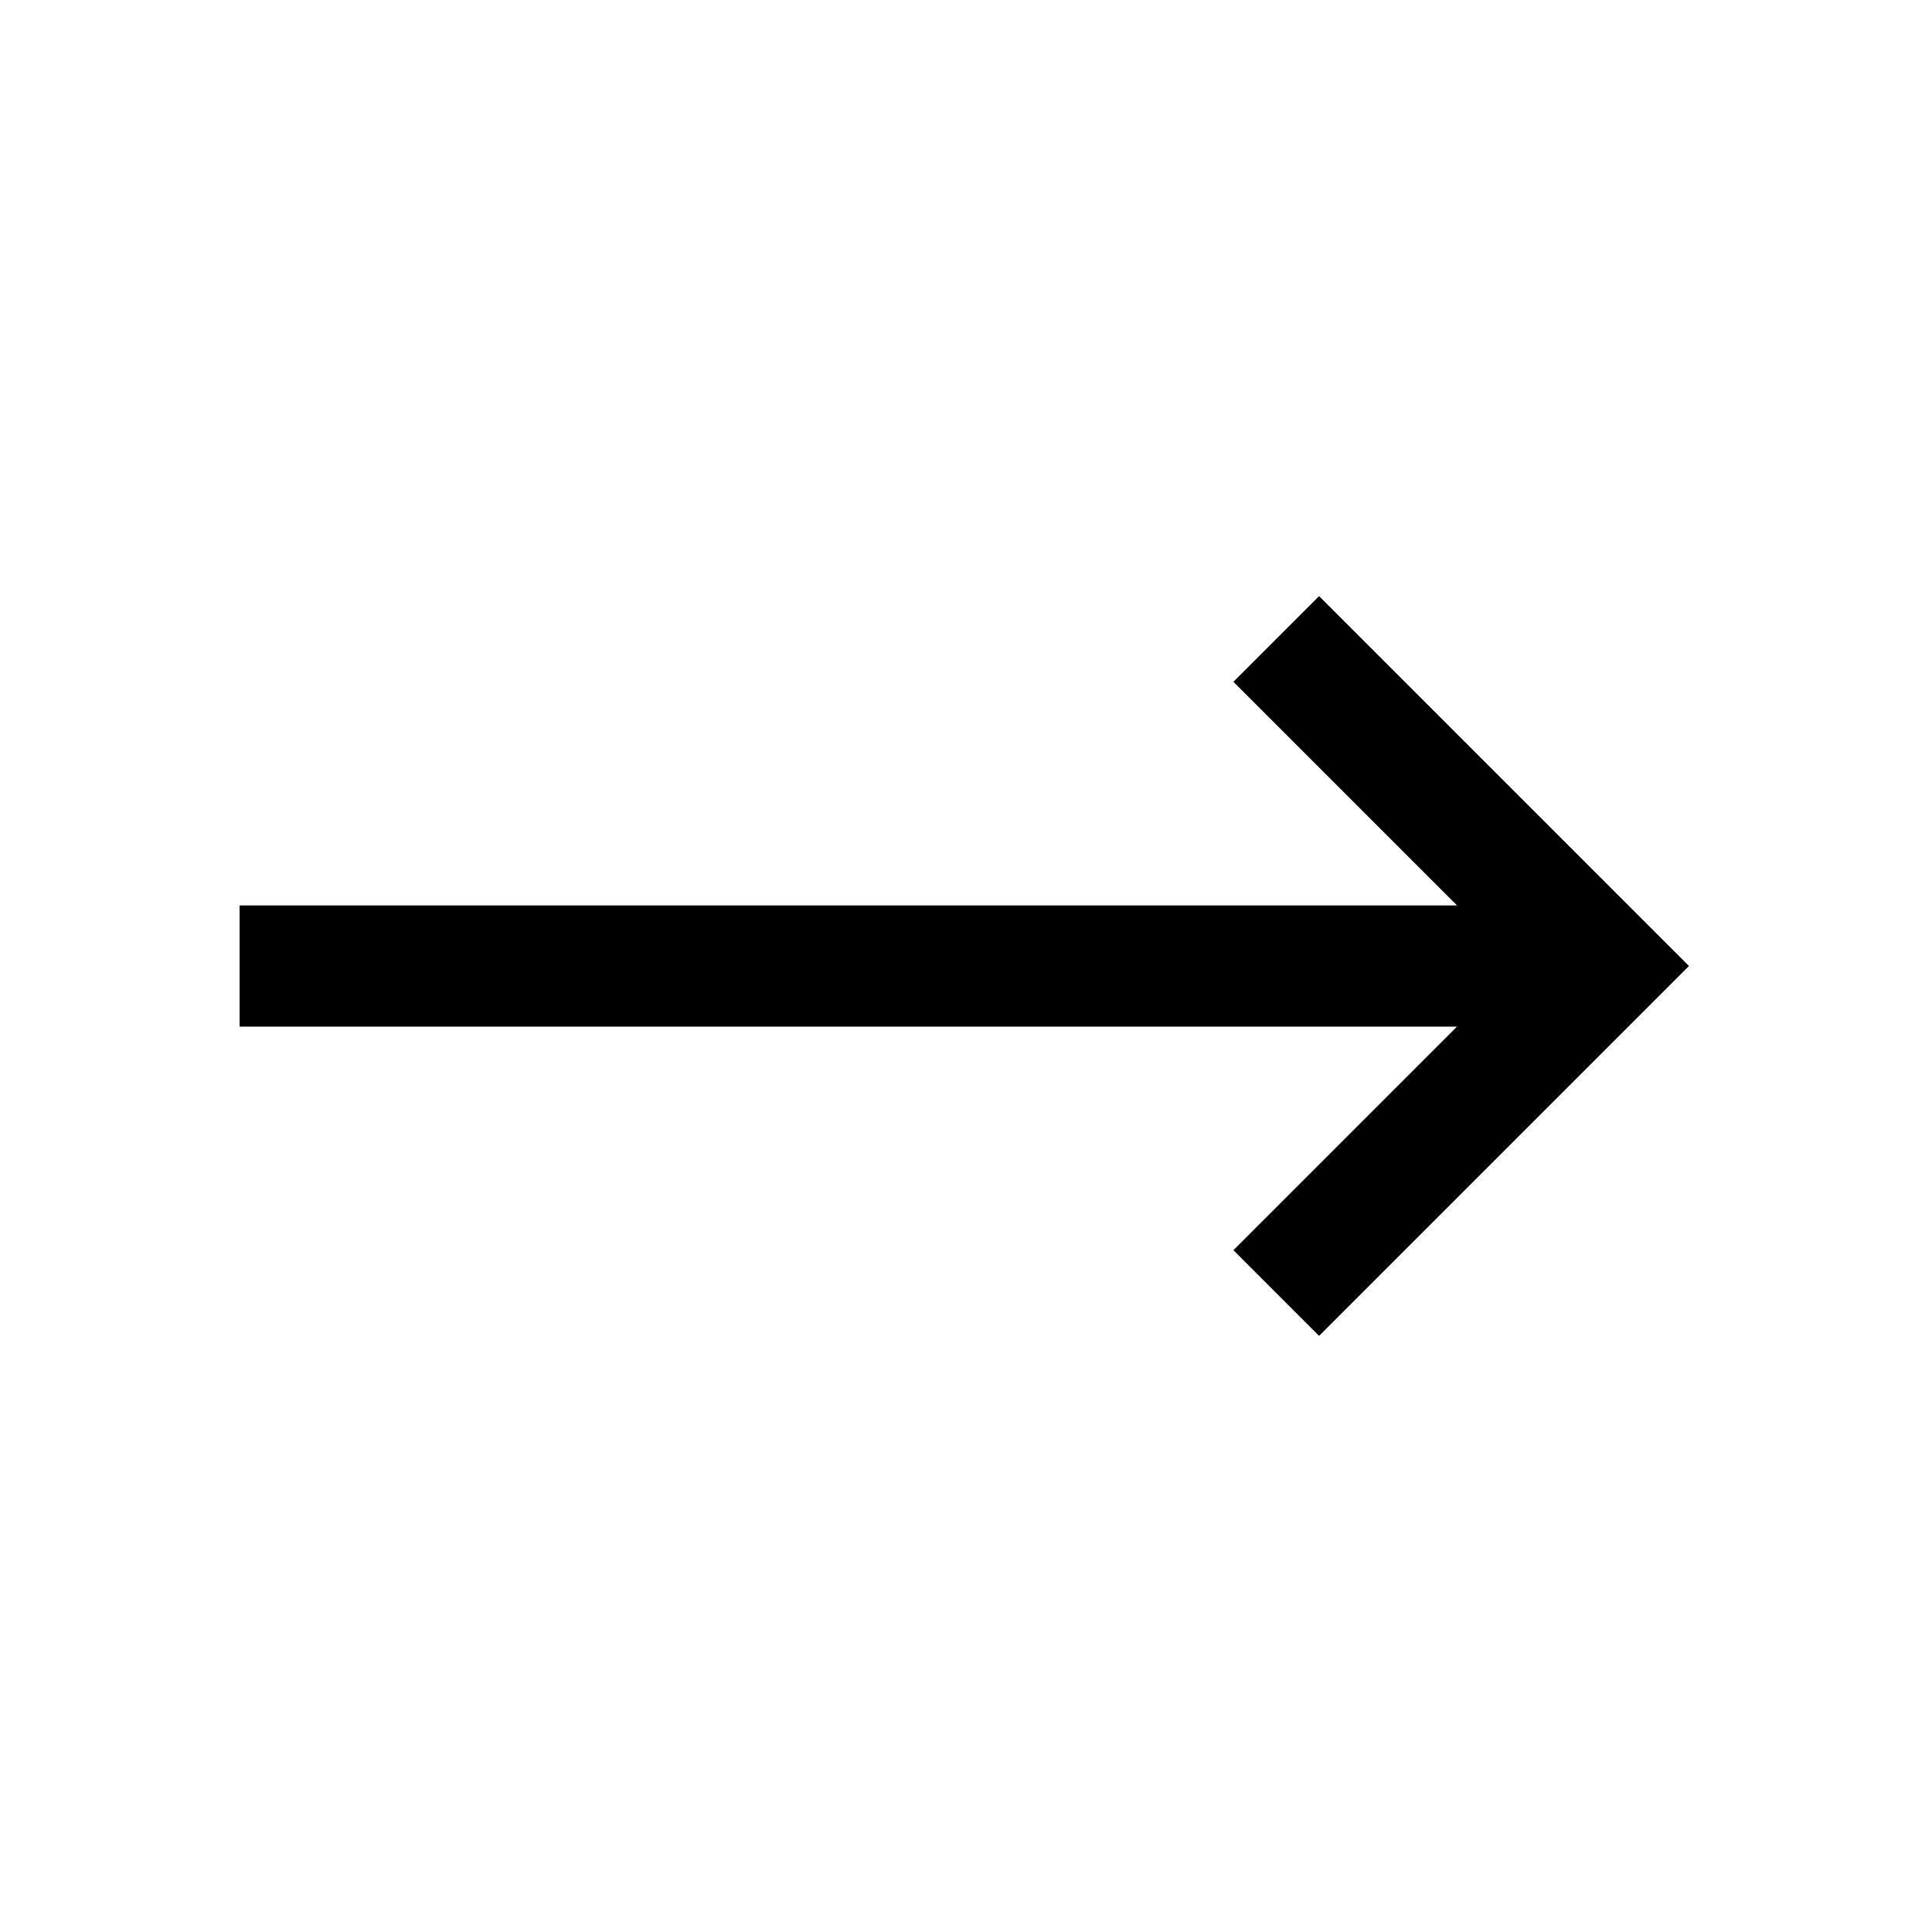
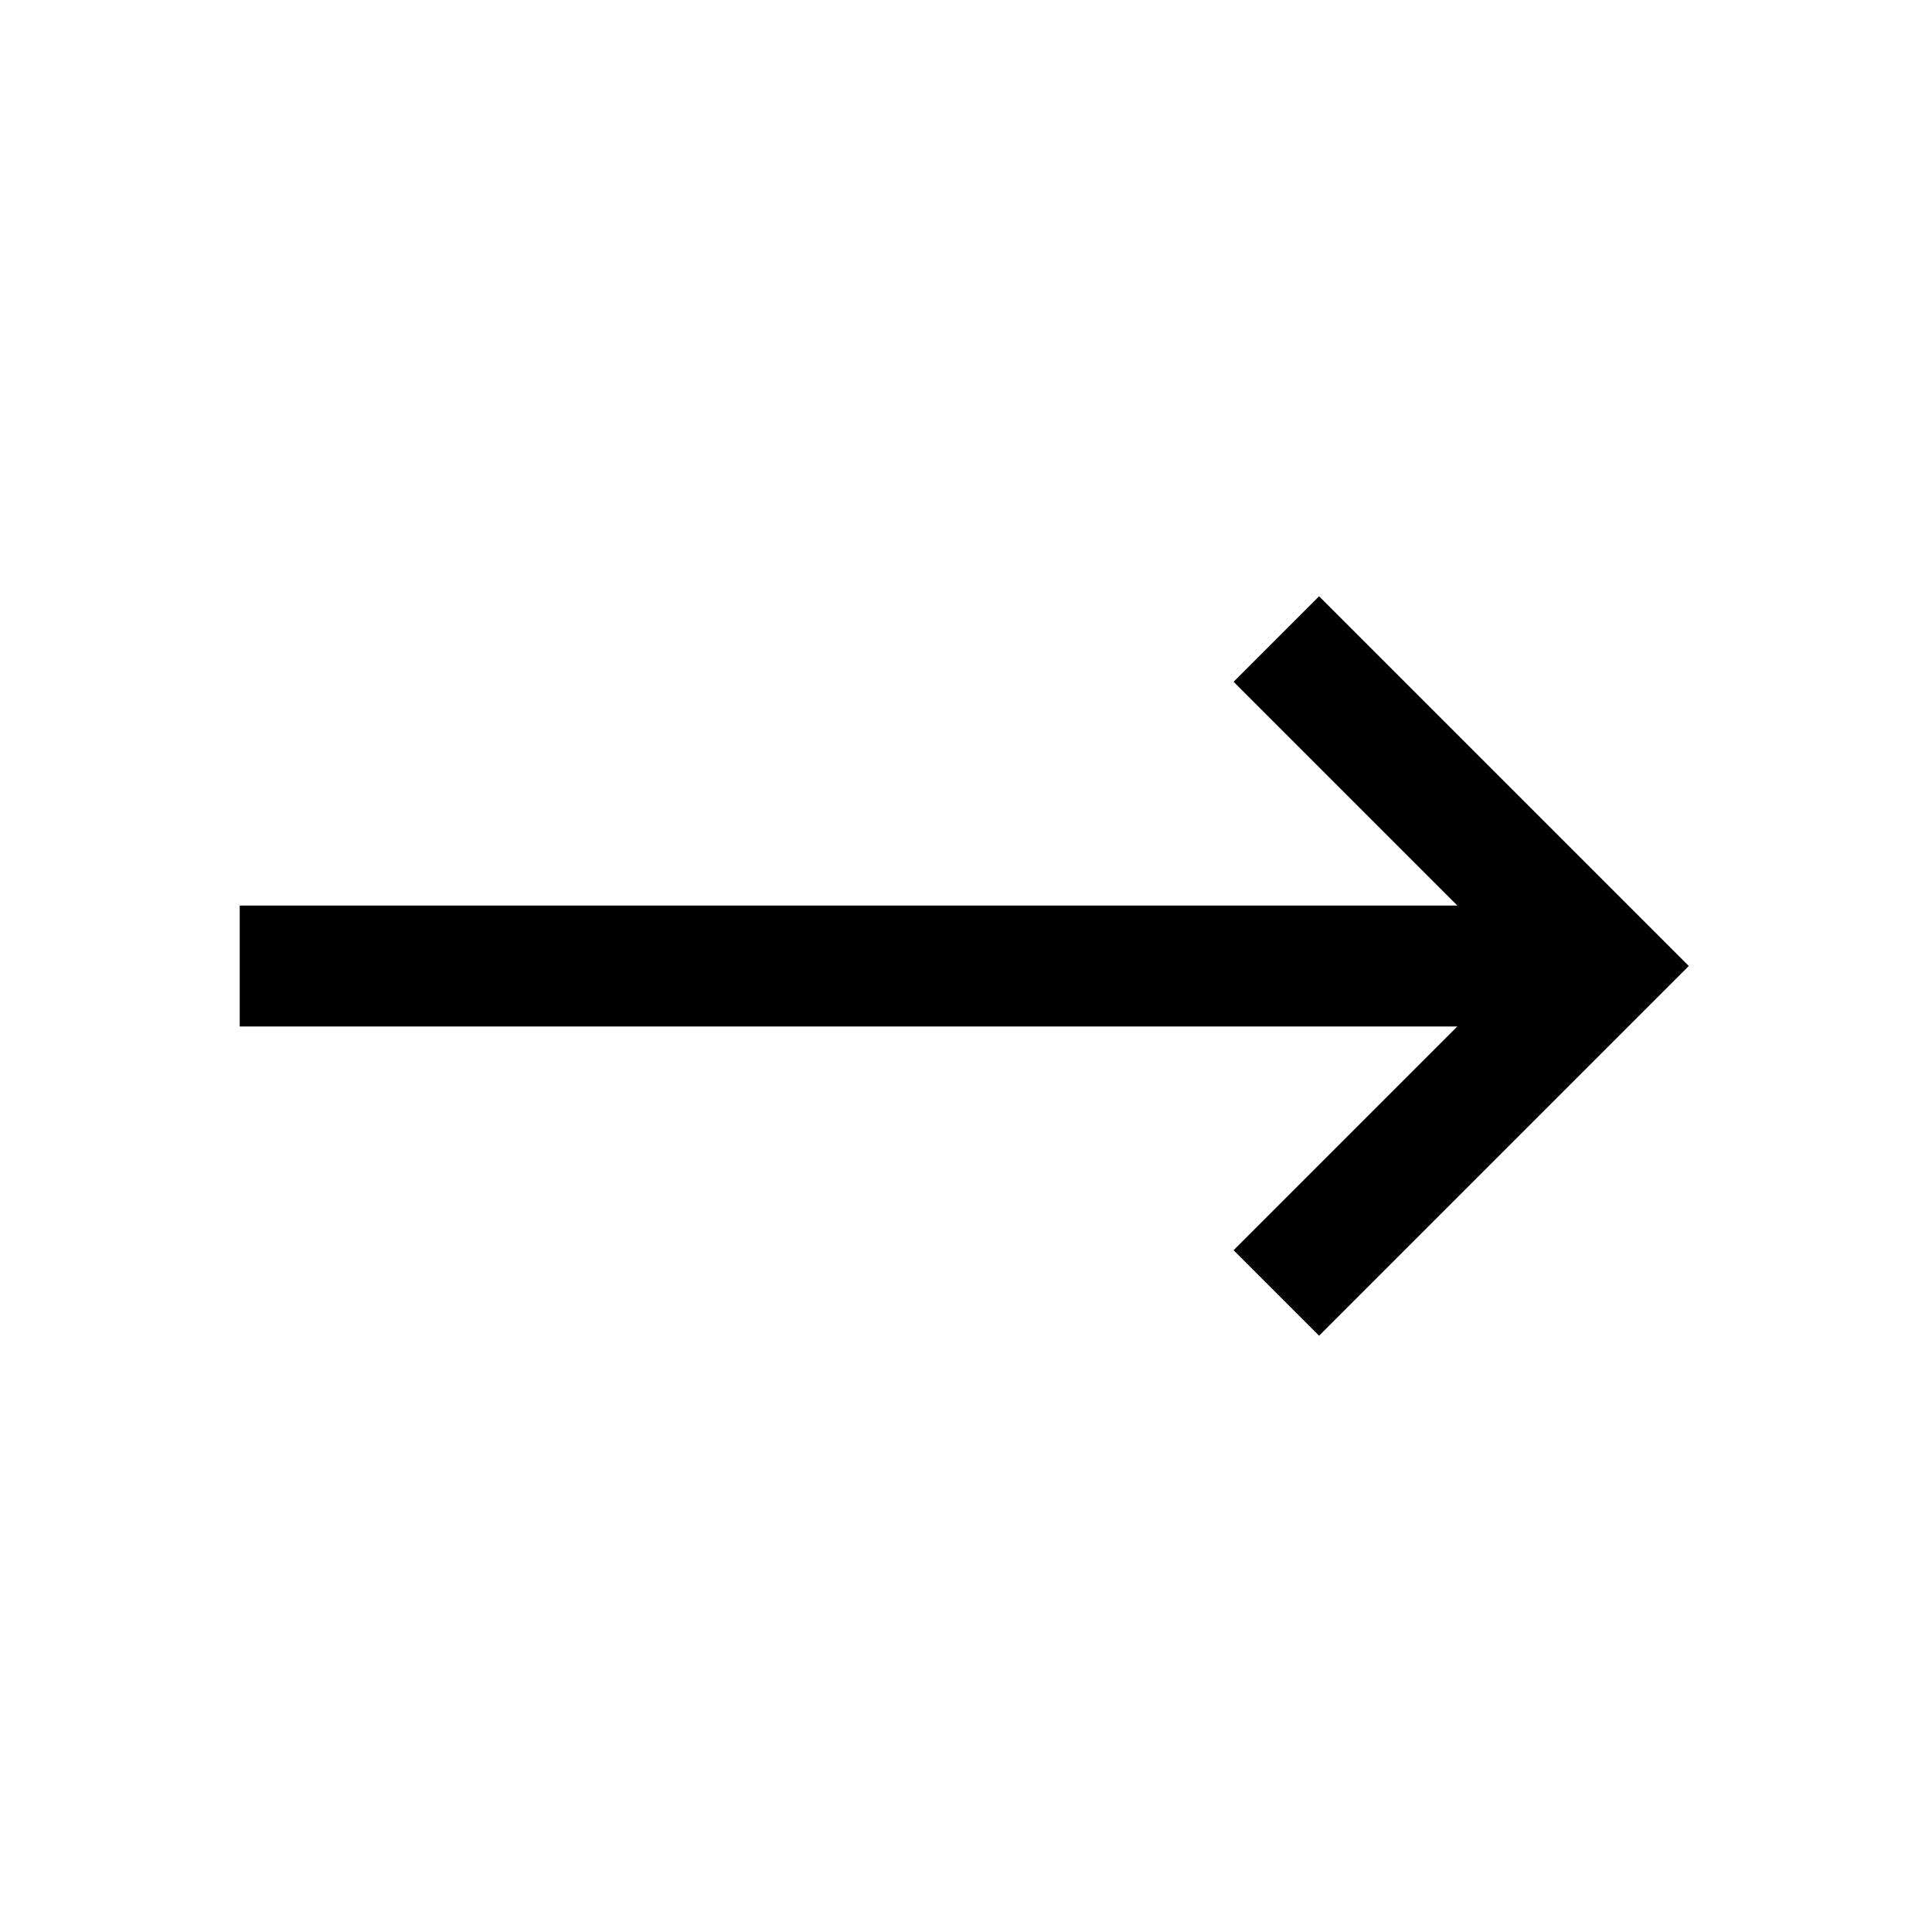
<svg xmlns="http://www.w3.org/2000/svg" width="100%" height="100%" viewBox="0 0 64 64" version="1.1" xml:space="preserve" style="fill-rule:evenodd;clip-rule:evenodd;stroke-linejoin:round;stroke-miterlimit:1.414;">
-   <path d="M48.277,29.998l-7.413,-7.413l2.832,-2.832l12.246,12.246l-0.001,0.001l0.001,0.001l-12.246,12.246l-2.832,-2.832l7.411,-7.411l-40.334,0l0,-4.006l40.336,0Z" />
-   <path d="M55.942,31.999l-0.001,0.001l0.001,0.001l-12.246,12.246l-2.832,-2.832l7.411,-7.411l-40.334,0l0,-4.006l40.336,0l-7.413,-7.413l2.832,-2.832l12.246,12.246Zm-12.25,-9.414l6,5.999l-1.415,3.414l-38.336,0l0,0.006l38.334,0l1.415,3.414l-5.998,5.997l0.004,0.004l9.405,-9.405l-0.015,-0.014l0.015,-0.014l-9.405,-9.405l-0.004,0.004Z" />
+   <path id="arrow-right" d="M48.277,29.998l-7.413,-7.413l2.832,-2.832l12.246,12.246l-0.001,0.001l0.001,0.001l-12.246,12.246l-2.832,-2.832l7.411,-7.411l-40.334,0l0,-4.006l40.336,0Z" />
</svg>
